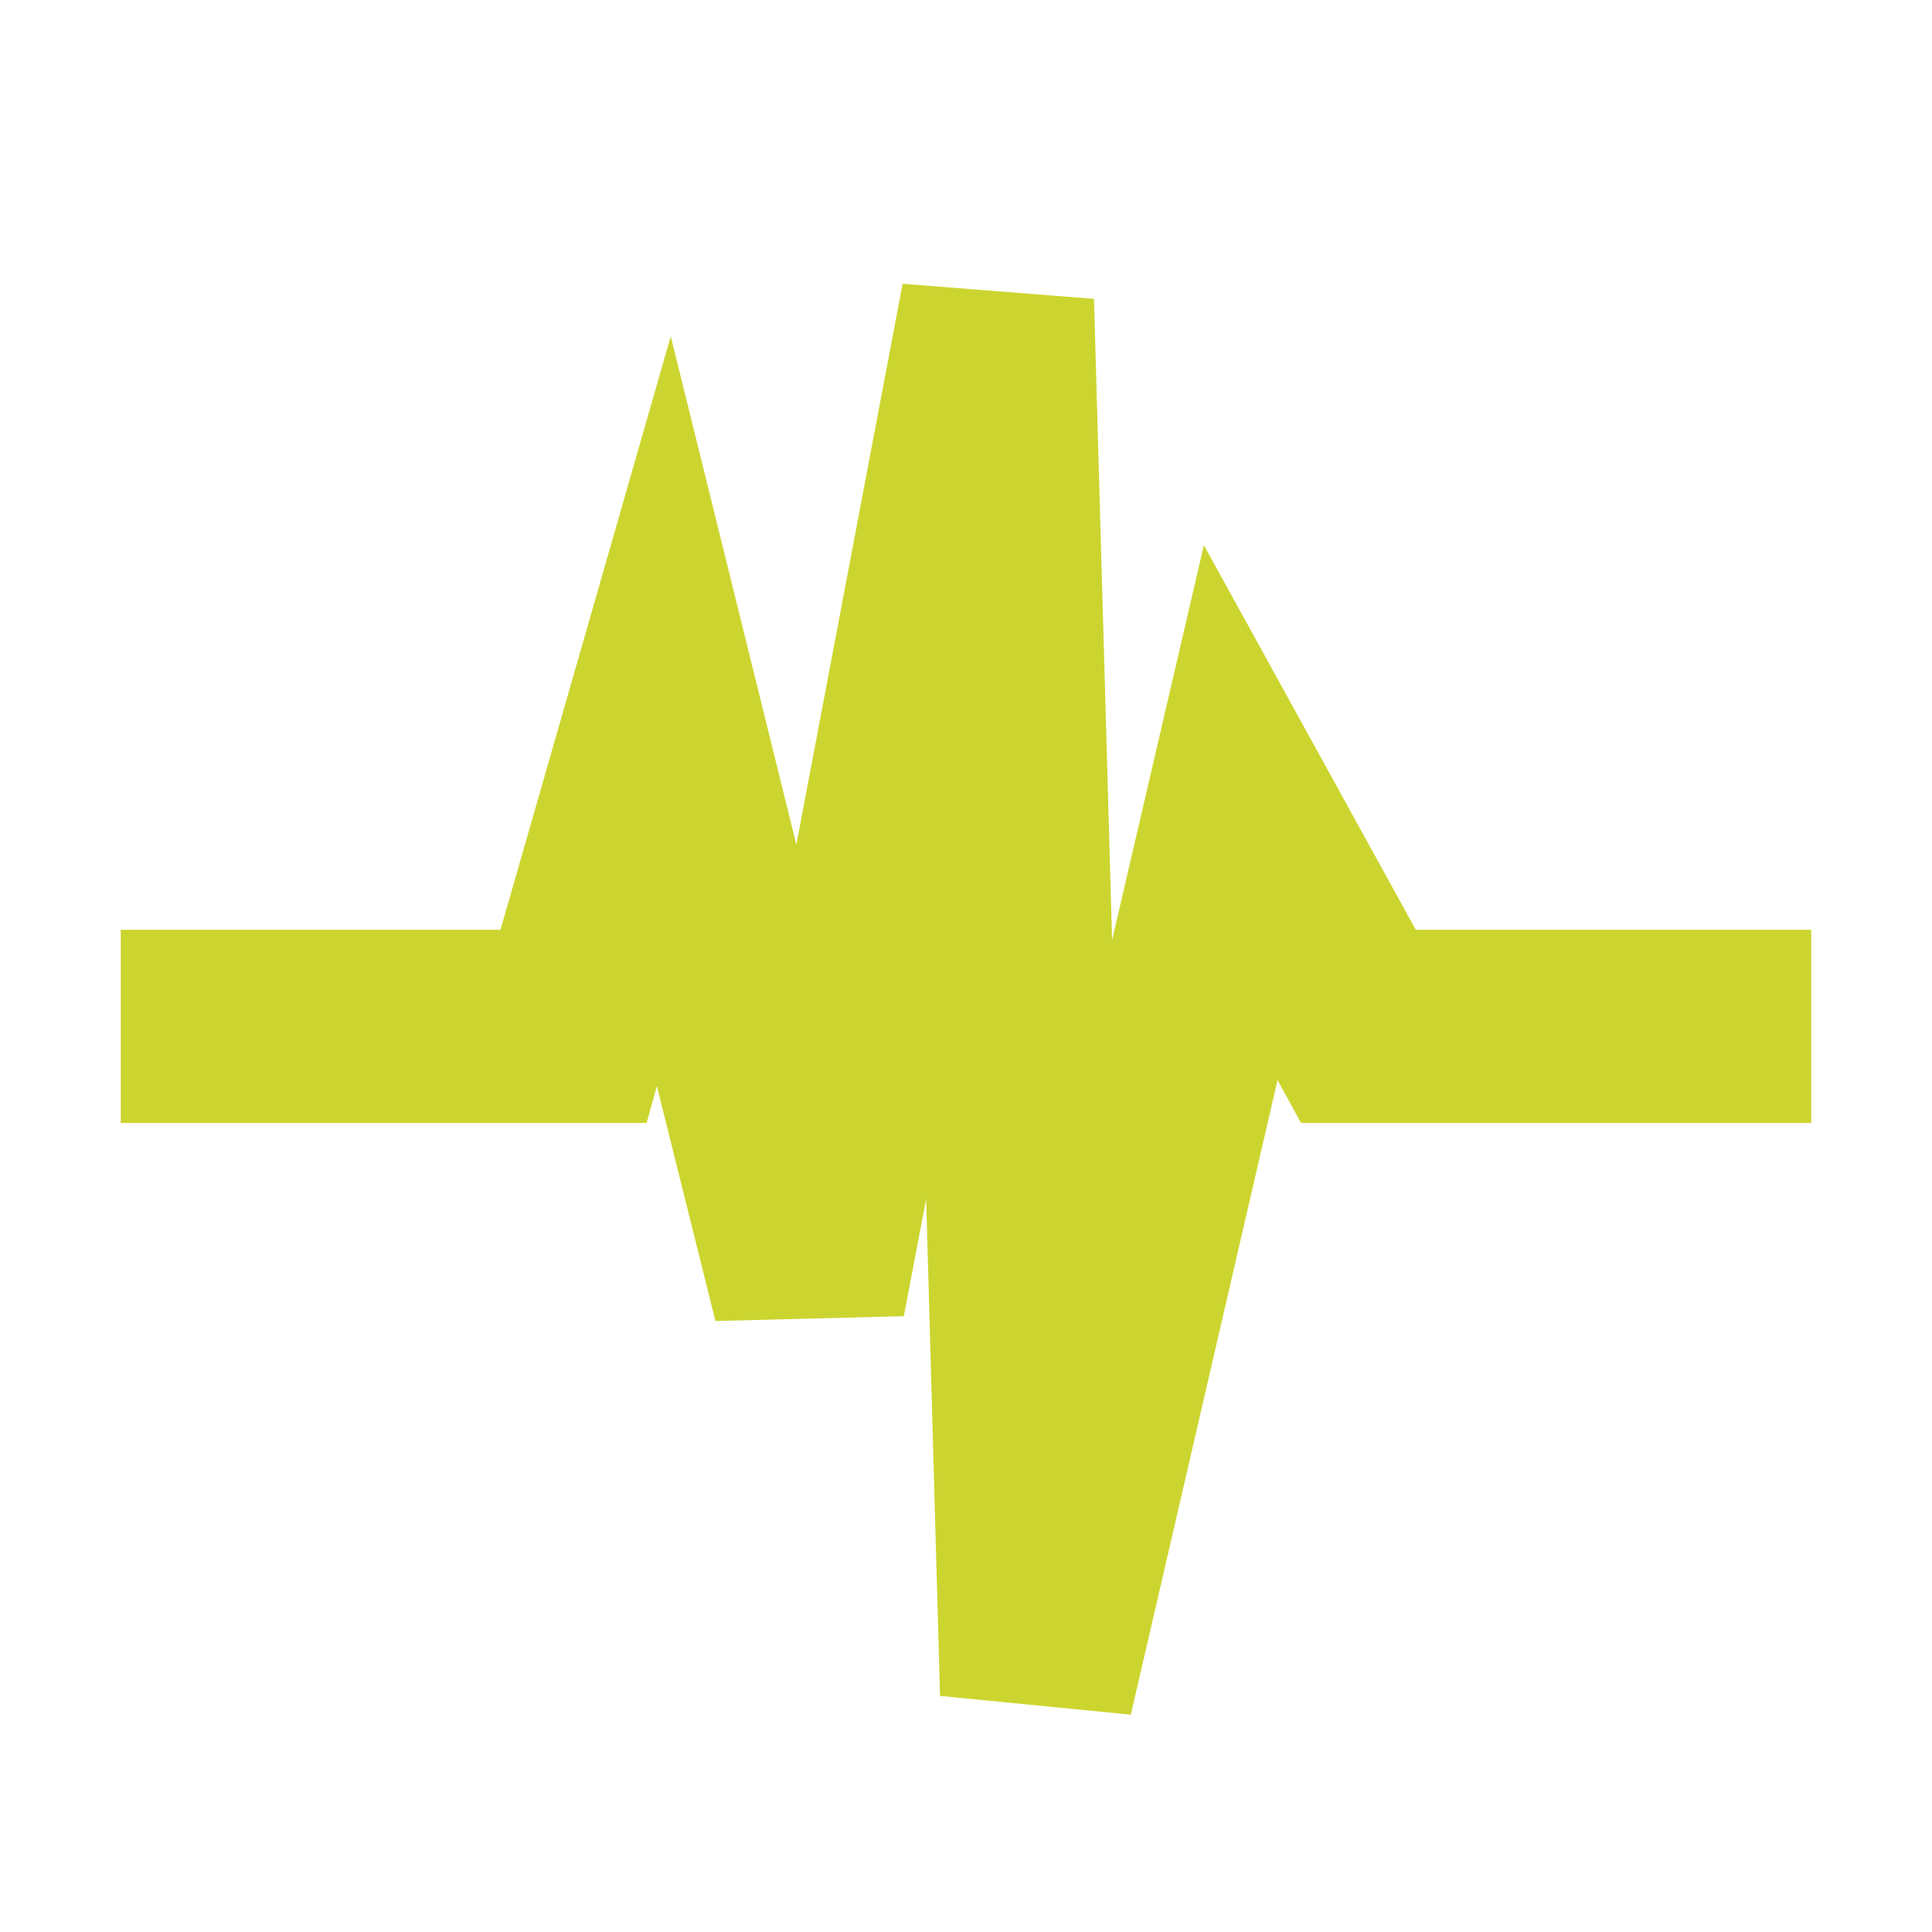
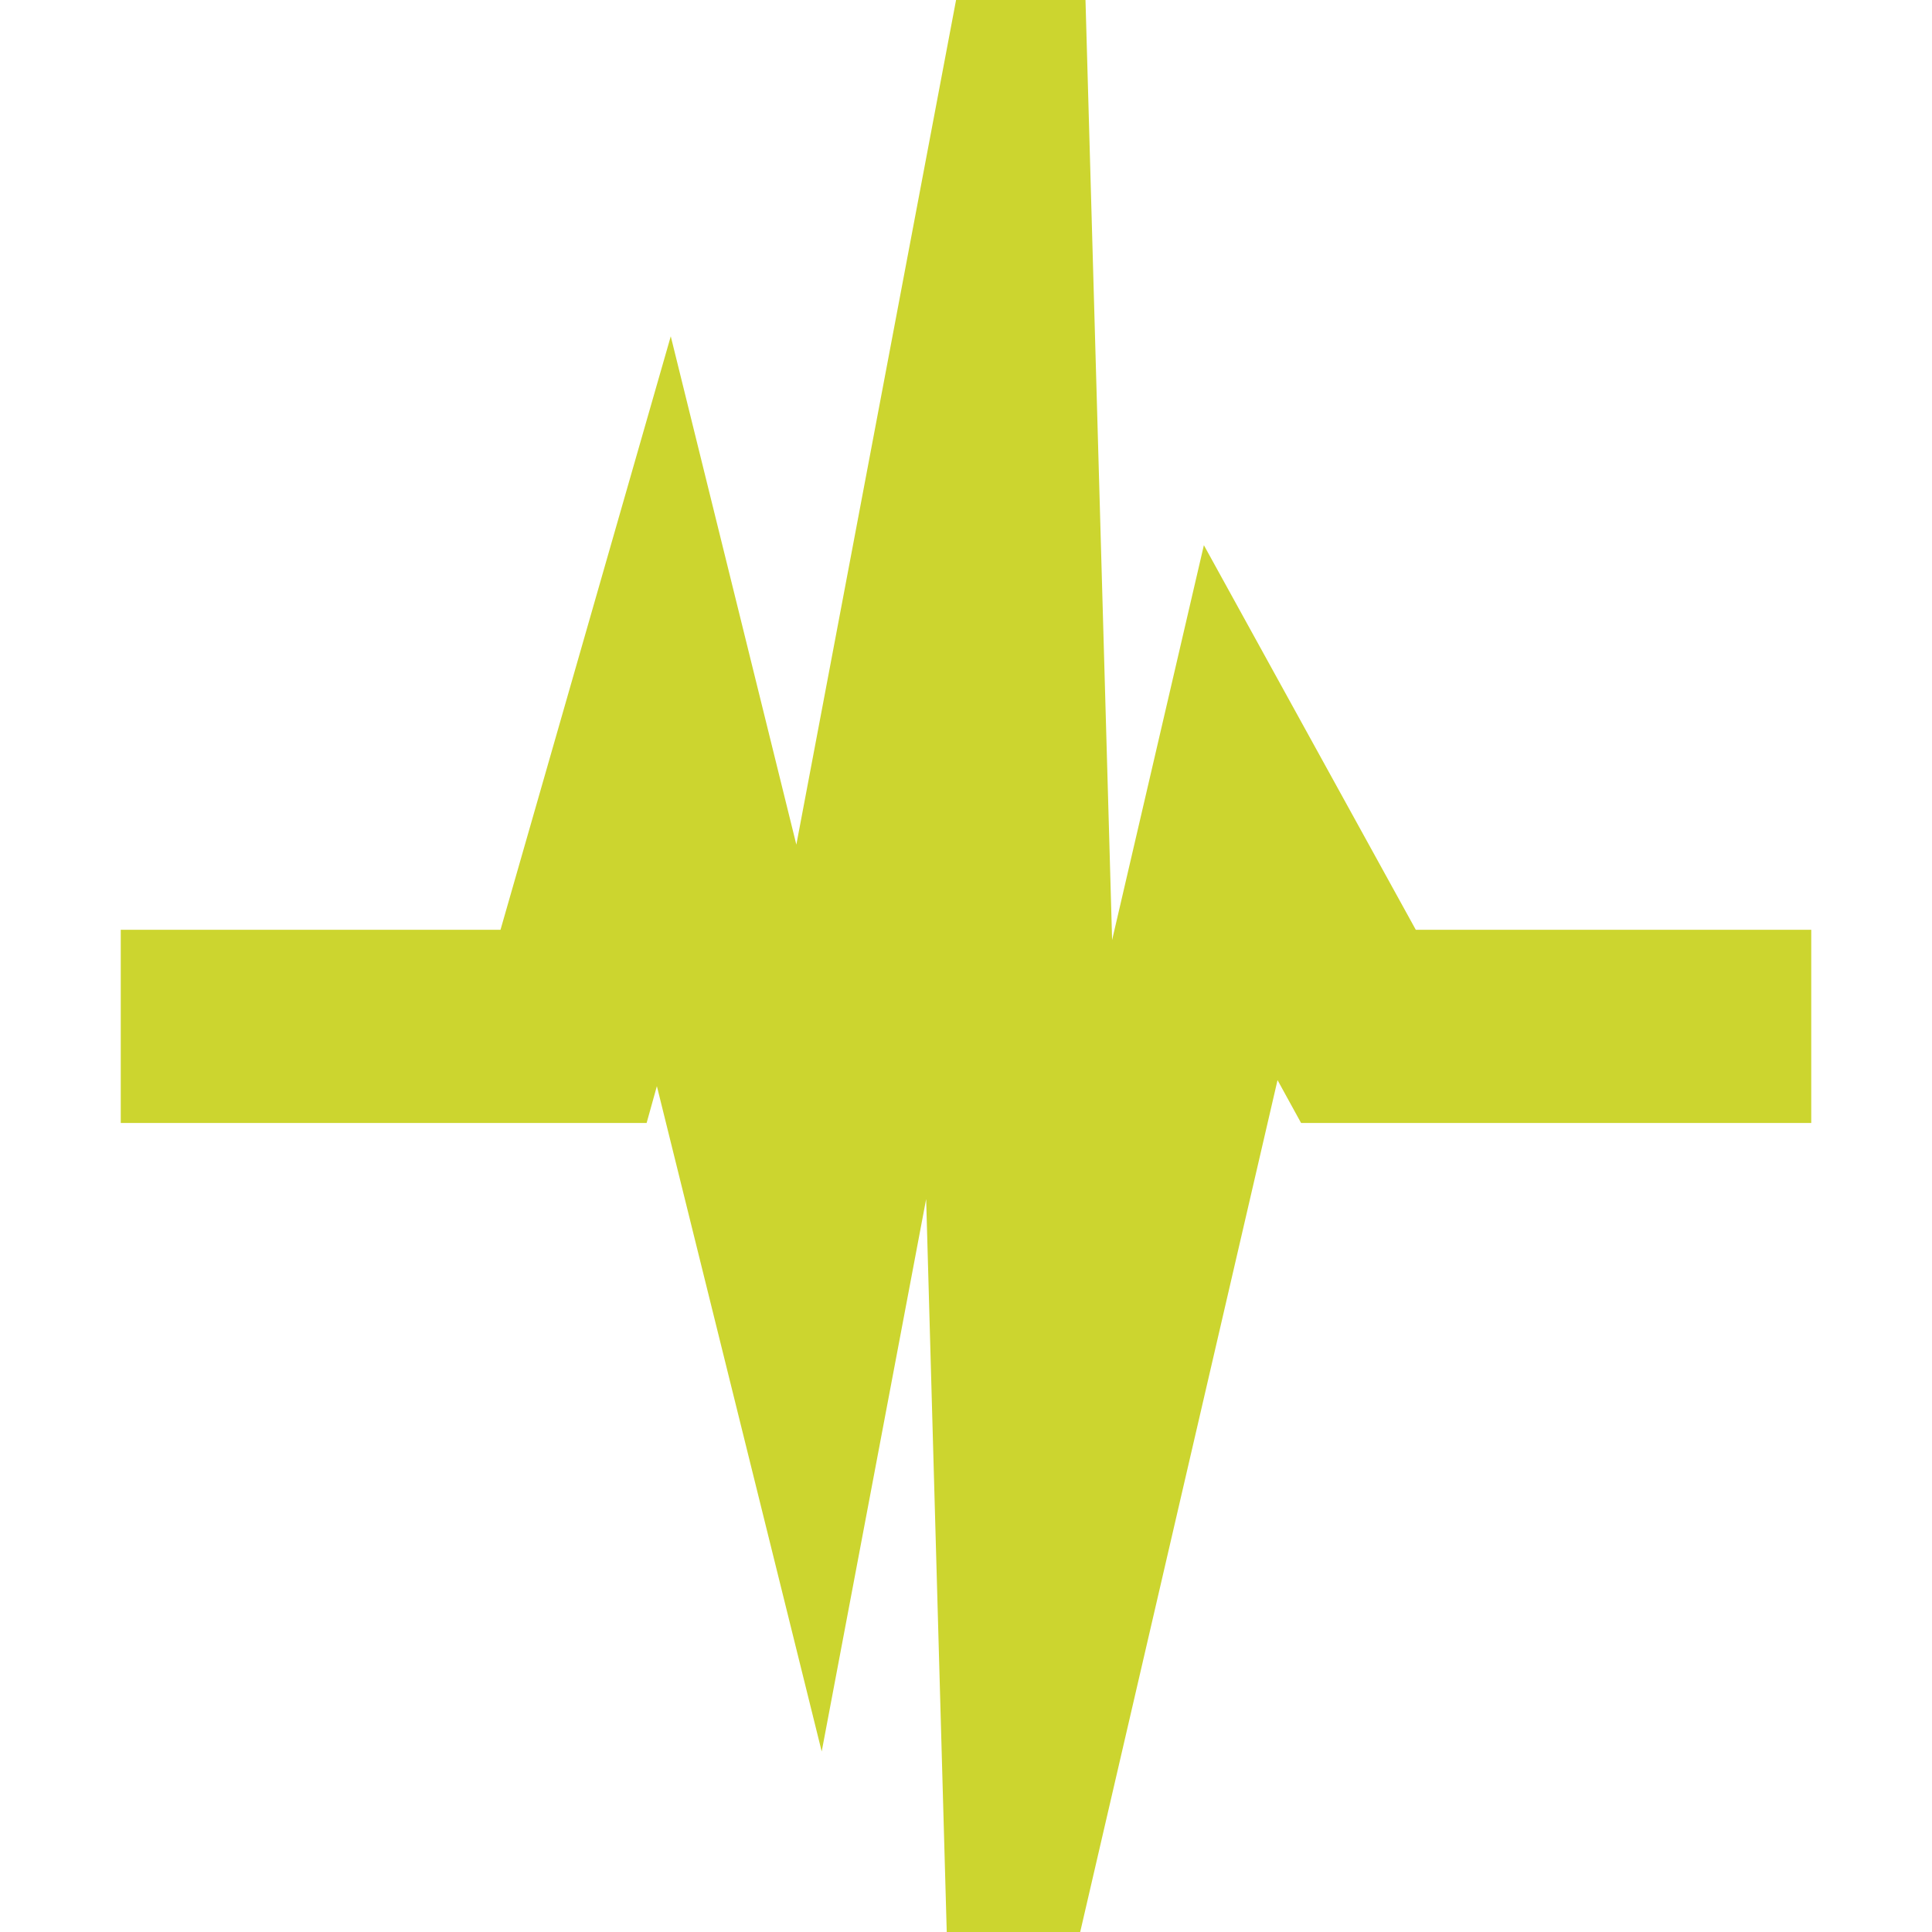
<svg xmlns="http://www.w3.org/2000/svg" viewBox="0 0 32 32">
-   <path class="cap-logo__trace" fill="#CCD52F" d="M2 15.4H8.29L11.11 5.57L13.19 13.99L14.95 4.7L18.12 4.95L18.42 15.57L19.94 9.03L23.45 15.4H30V18.6H21.55L21.16 17.89L18.73 28.4L15.57 28.09L15.34 19.86L14.97 21.8L11.85 21.88L10.88 17.99L10.71 18.6H2Z" />
+   <path class="cap-logo__trace" fill="#CCD52F" d="M2 15.4H8.29L11.11 5.57L13.19 13.99L17.7 -9.86L18.42 15.57L19.94 9.03L23.45 15.4H30V18.6H21.55L21.16 17.89L15.92 40.51L15.34 19.86L13.61 29.01L10.88 17.99L10.71 18.6H2Z" />
</svg>
